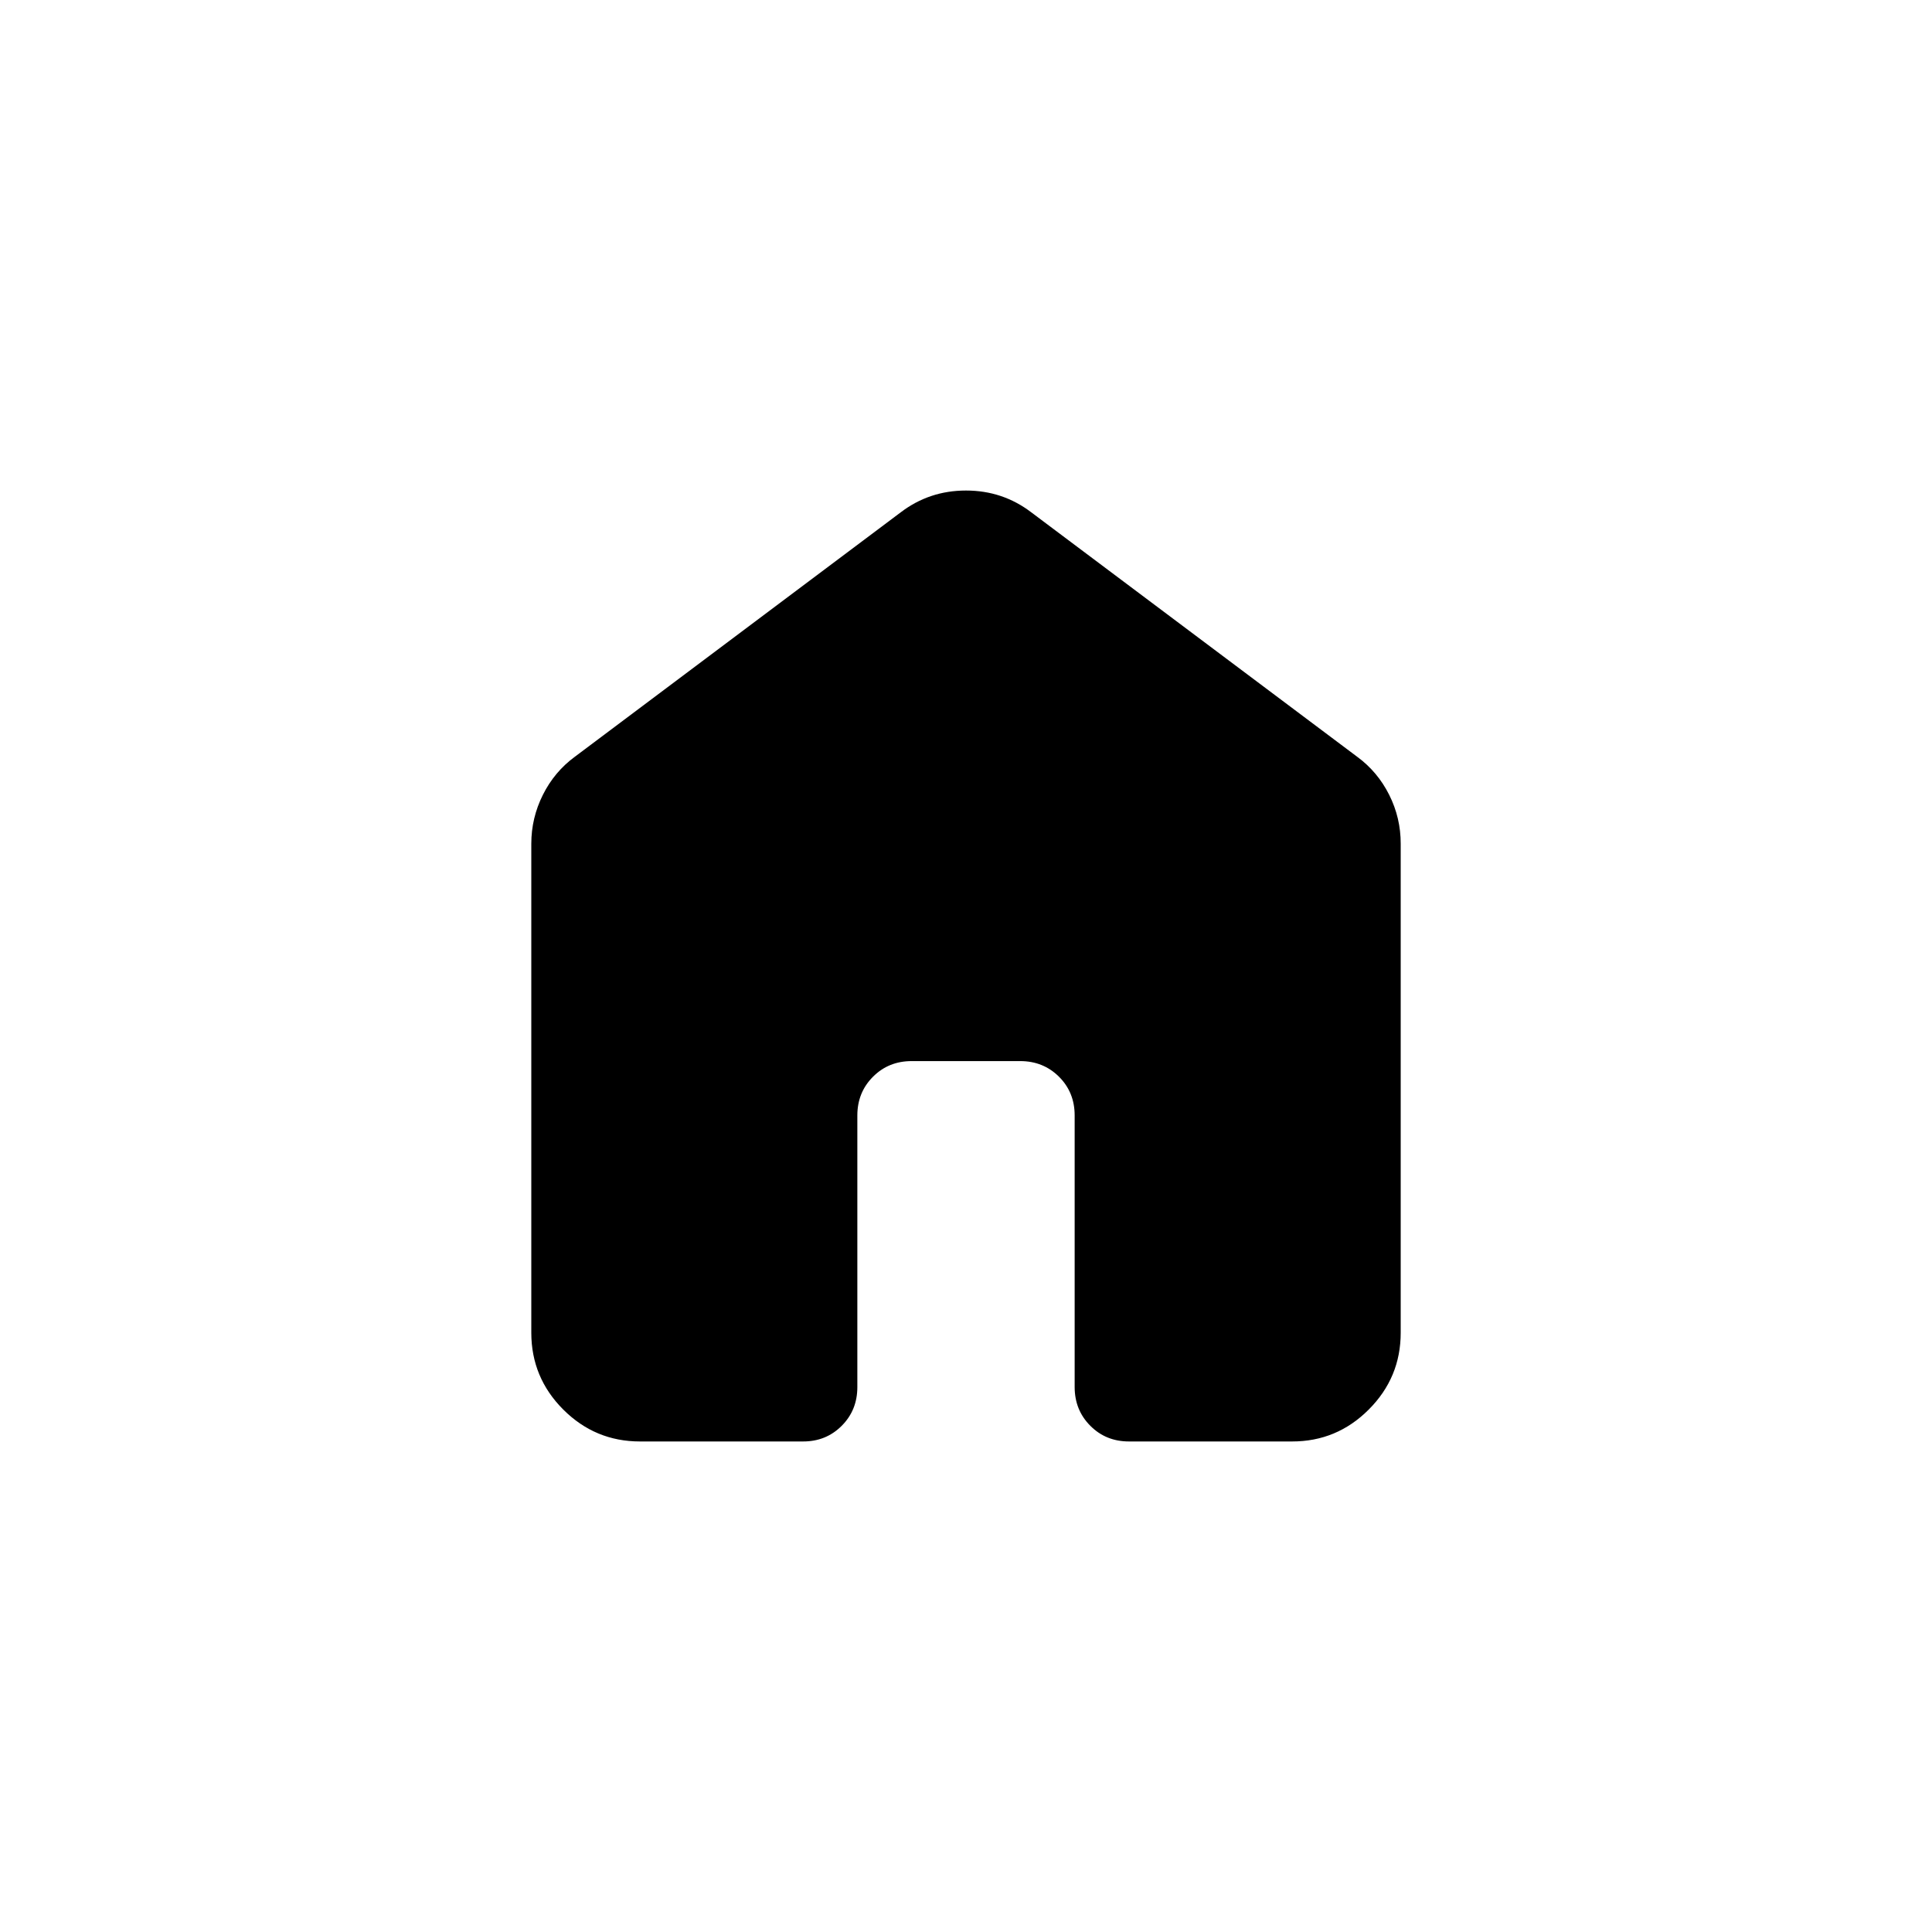
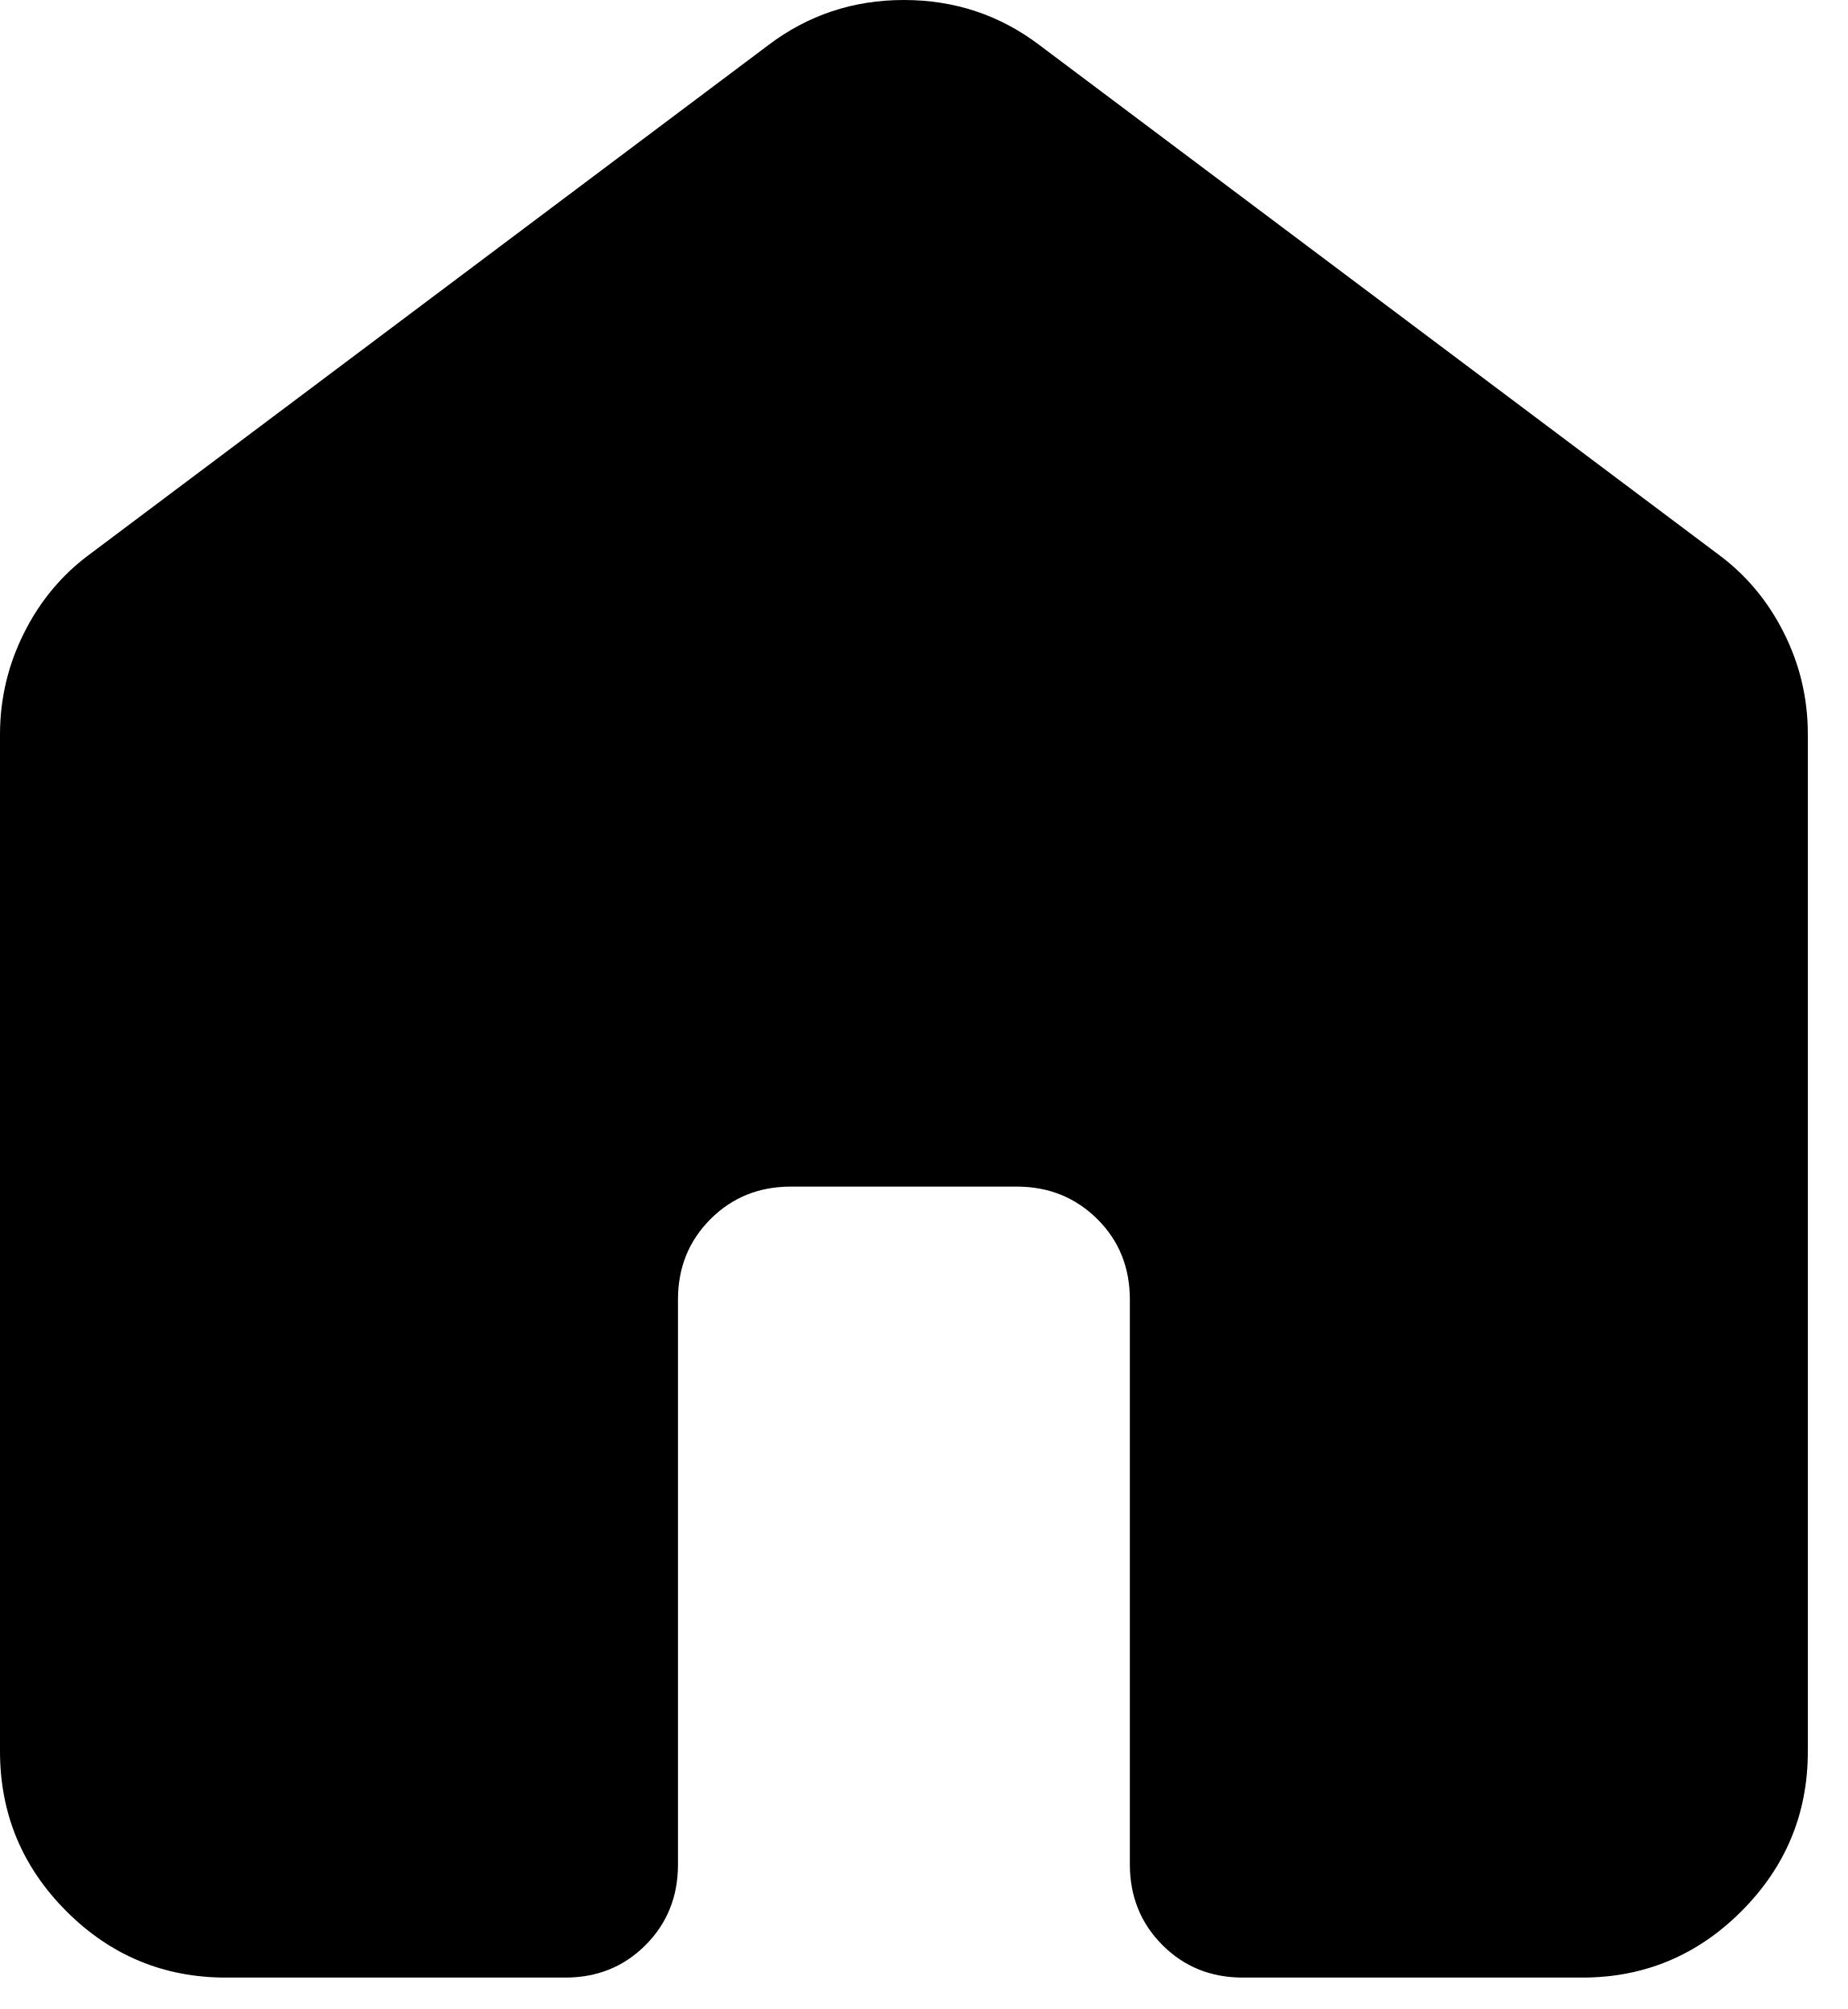
- <svg xmlns="http://www.w3.org/2000/svg" width="50" height="50" viewBox="0 0 50 50" fill="none">
-   <path d="M13.75 34.492V21.836C13.75 21.391 13.85 20.969 14.05 20.57C14.249 20.172 14.524 19.844 14.875 19.586L23.312 13.258C23.805 12.883 24.367 12.695 25 12.695C25.633 12.695 26.195 12.883 26.688 13.258L35.125 19.586C35.477 19.844 35.752 20.172 35.952 20.57C36.152 20.969 36.251 21.391 36.25 21.836V34.492C36.25 35.266 35.974 35.928 35.423 36.479C34.872 37.031 34.21 37.306 33.438 37.305H29.219C28.82 37.305 28.487 37.17 28.218 36.9C27.948 36.63 27.813 36.296 27.812 35.898V28.867C27.812 28.469 27.677 28.135 27.407 27.866C27.137 27.597 26.804 27.462 26.406 27.461H23.594C23.195 27.461 22.862 27.596 22.593 27.866C22.323 28.136 22.188 28.47 22.188 28.867V35.898C22.188 36.297 22.052 36.631 21.782 36.901C21.512 37.171 21.179 37.306 20.781 37.305H16.562C15.789 37.305 15.127 37.029 14.577 36.479C14.027 35.929 13.751 35.267 13.75 34.492Z" fill="currentColor" />
+ <svg xmlns="http://www.w3.org/2000/svg" width="23" height="25" viewBox="0 0 23 25" fill="none">
+   <path d="M0 21.797V9.141C0 8.695 0.1 8.273 0.3 7.875C0.499 7.477 0.774 7.148 1.125 6.891L9.562 0.562C10.055 0.188 10.617 0 11.25 0C11.883 0 12.445 0.188 12.938 0.562L21.375 6.891C21.727 7.148 22.002 7.477 22.202 7.875C22.402 8.273 22.501 8.695 22.5 9.141V21.797C22.5 22.57 22.224 23.233 21.673 23.784C21.122 24.335 20.46 24.61 19.688 24.609H15.469C15.07 24.609 14.737 24.474 14.467 24.204C14.198 23.934 14.063 23.601 14.062 23.203V16.172C14.062 15.773 13.928 15.44 13.658 15.171C13.387 14.902 13.054 14.767 12.656 14.766H9.844C9.445 14.766 9.112 14.901 8.842 15.171C8.573 15.441 8.438 15.774 8.438 16.172V23.203C8.438 23.602 8.303 23.936 8.033 24.206C7.763 24.476 7.429 24.61 7.031 24.609H2.812C2.039 24.609 1.377 24.334 0.827 23.784C0.277 23.234 0.001 22.571 0 21.797Z" fill="currentColor" />
</svg>
